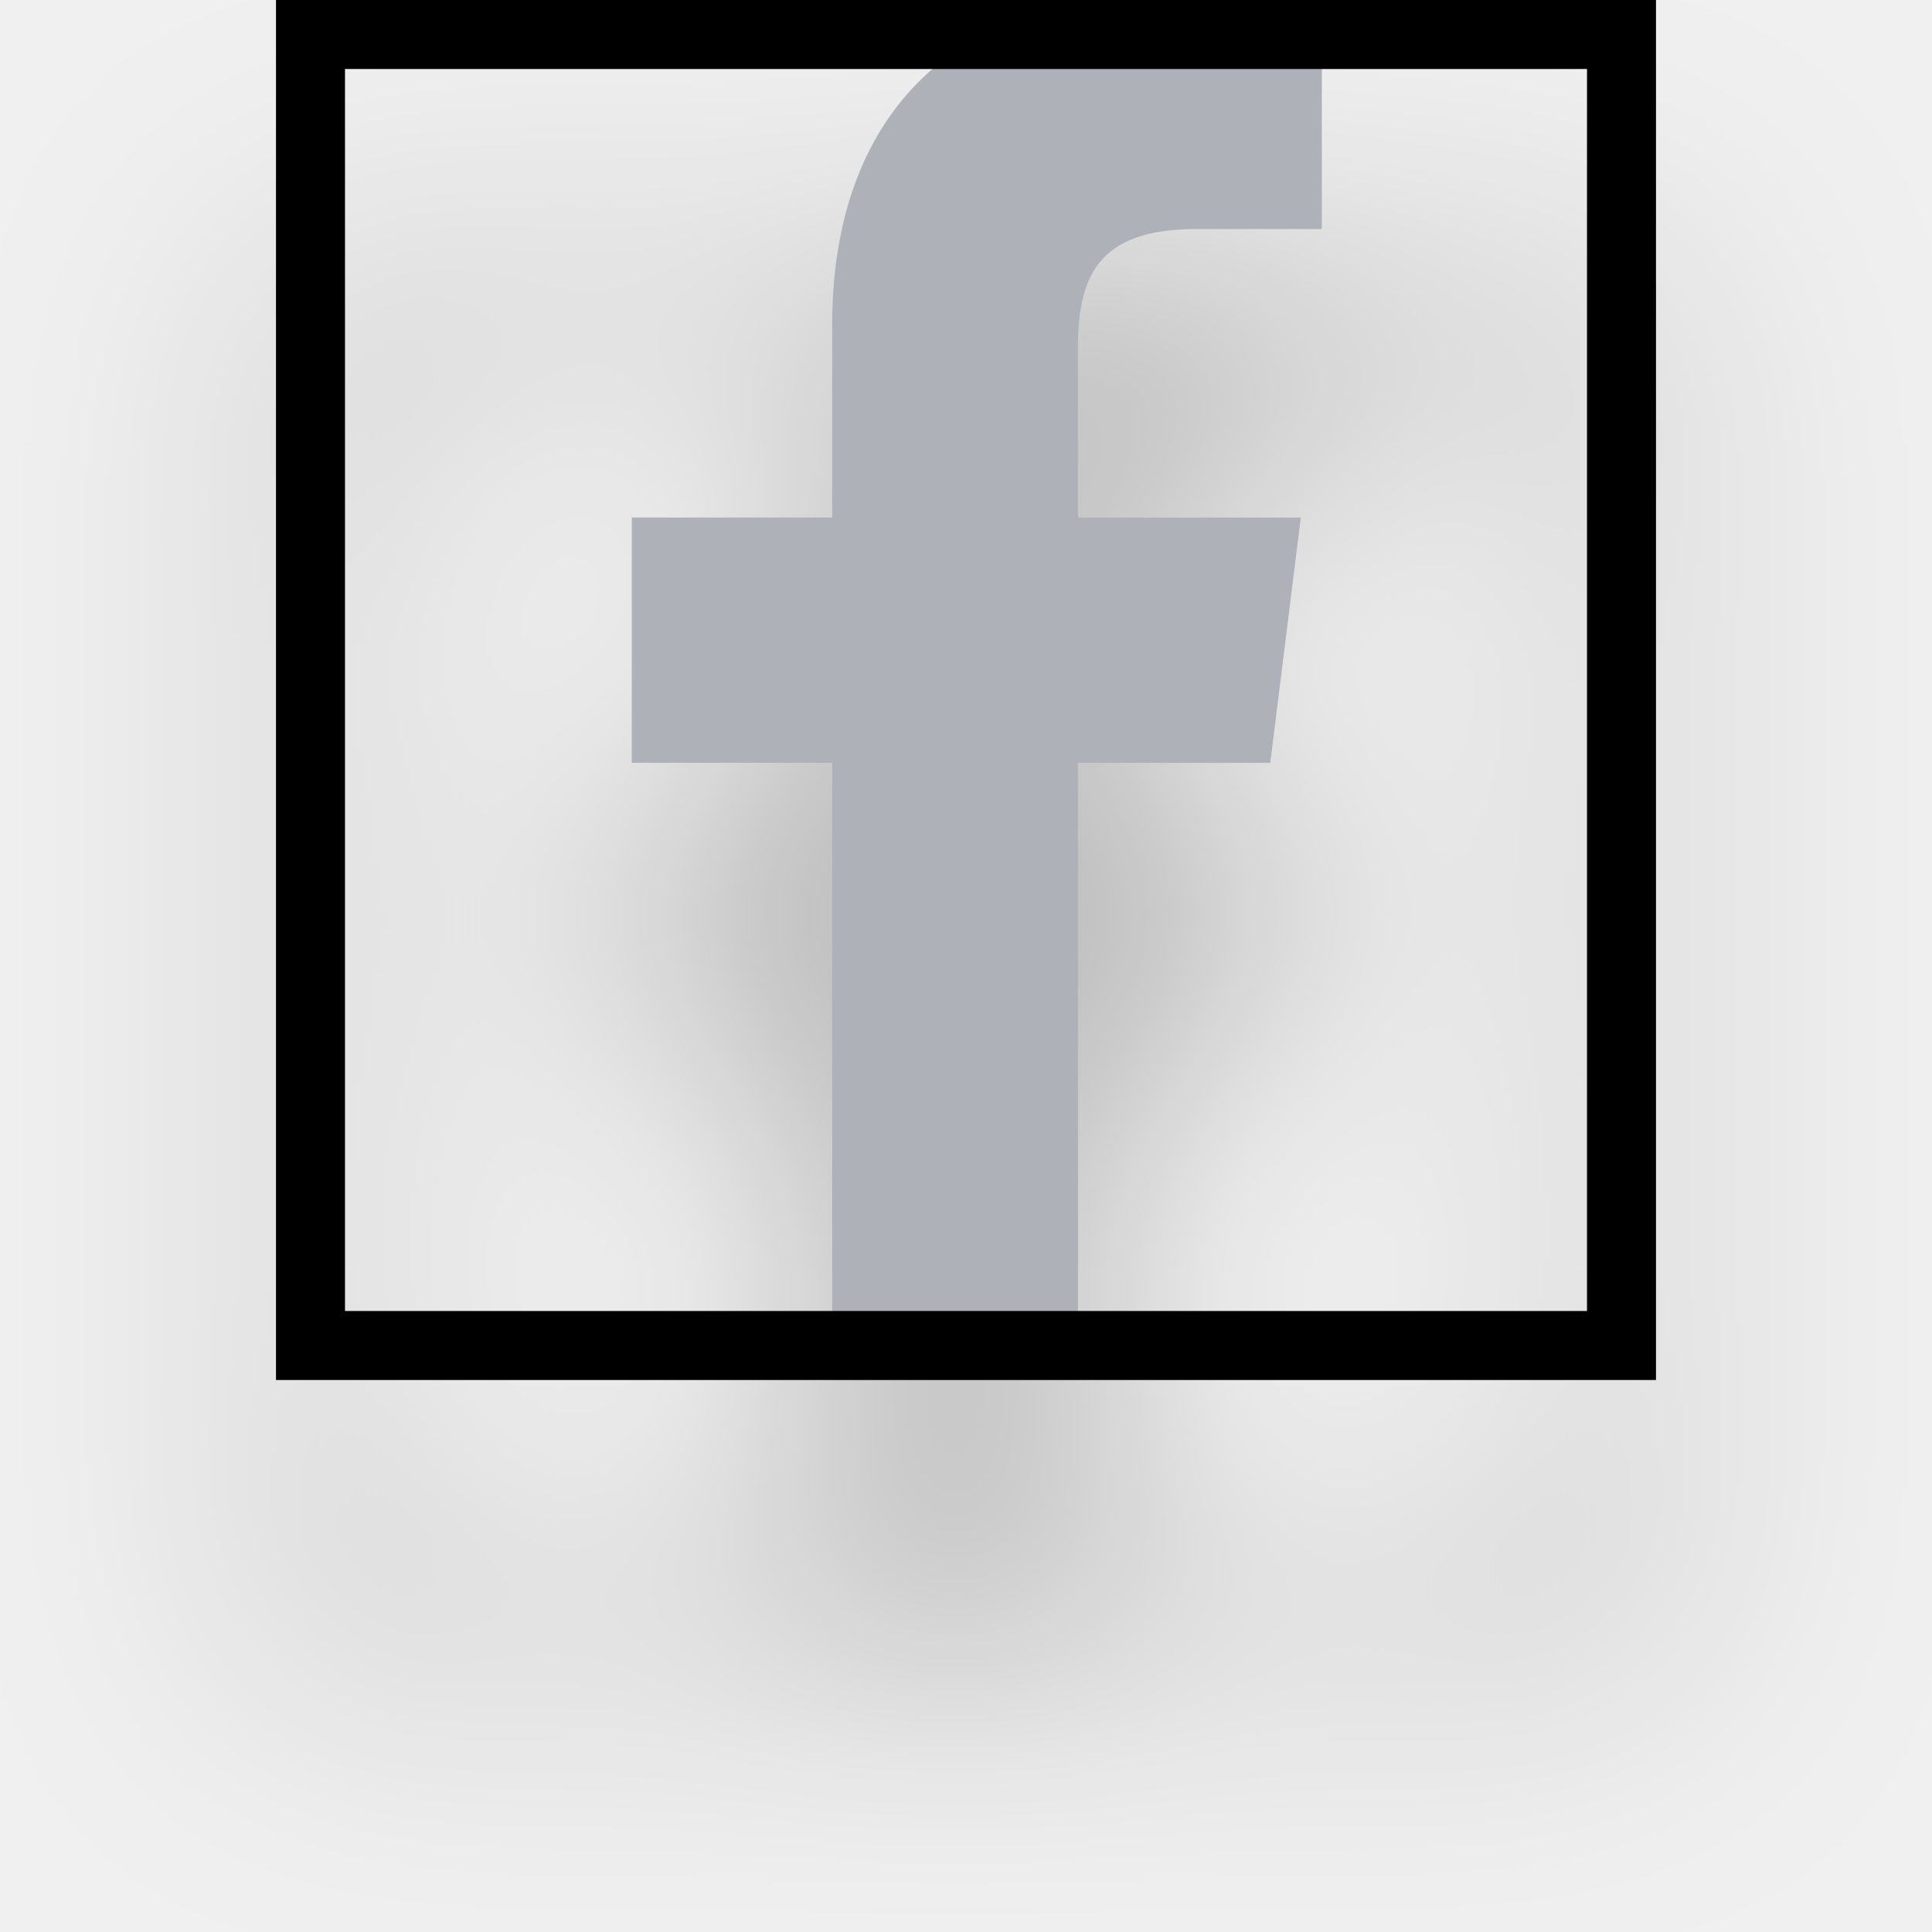
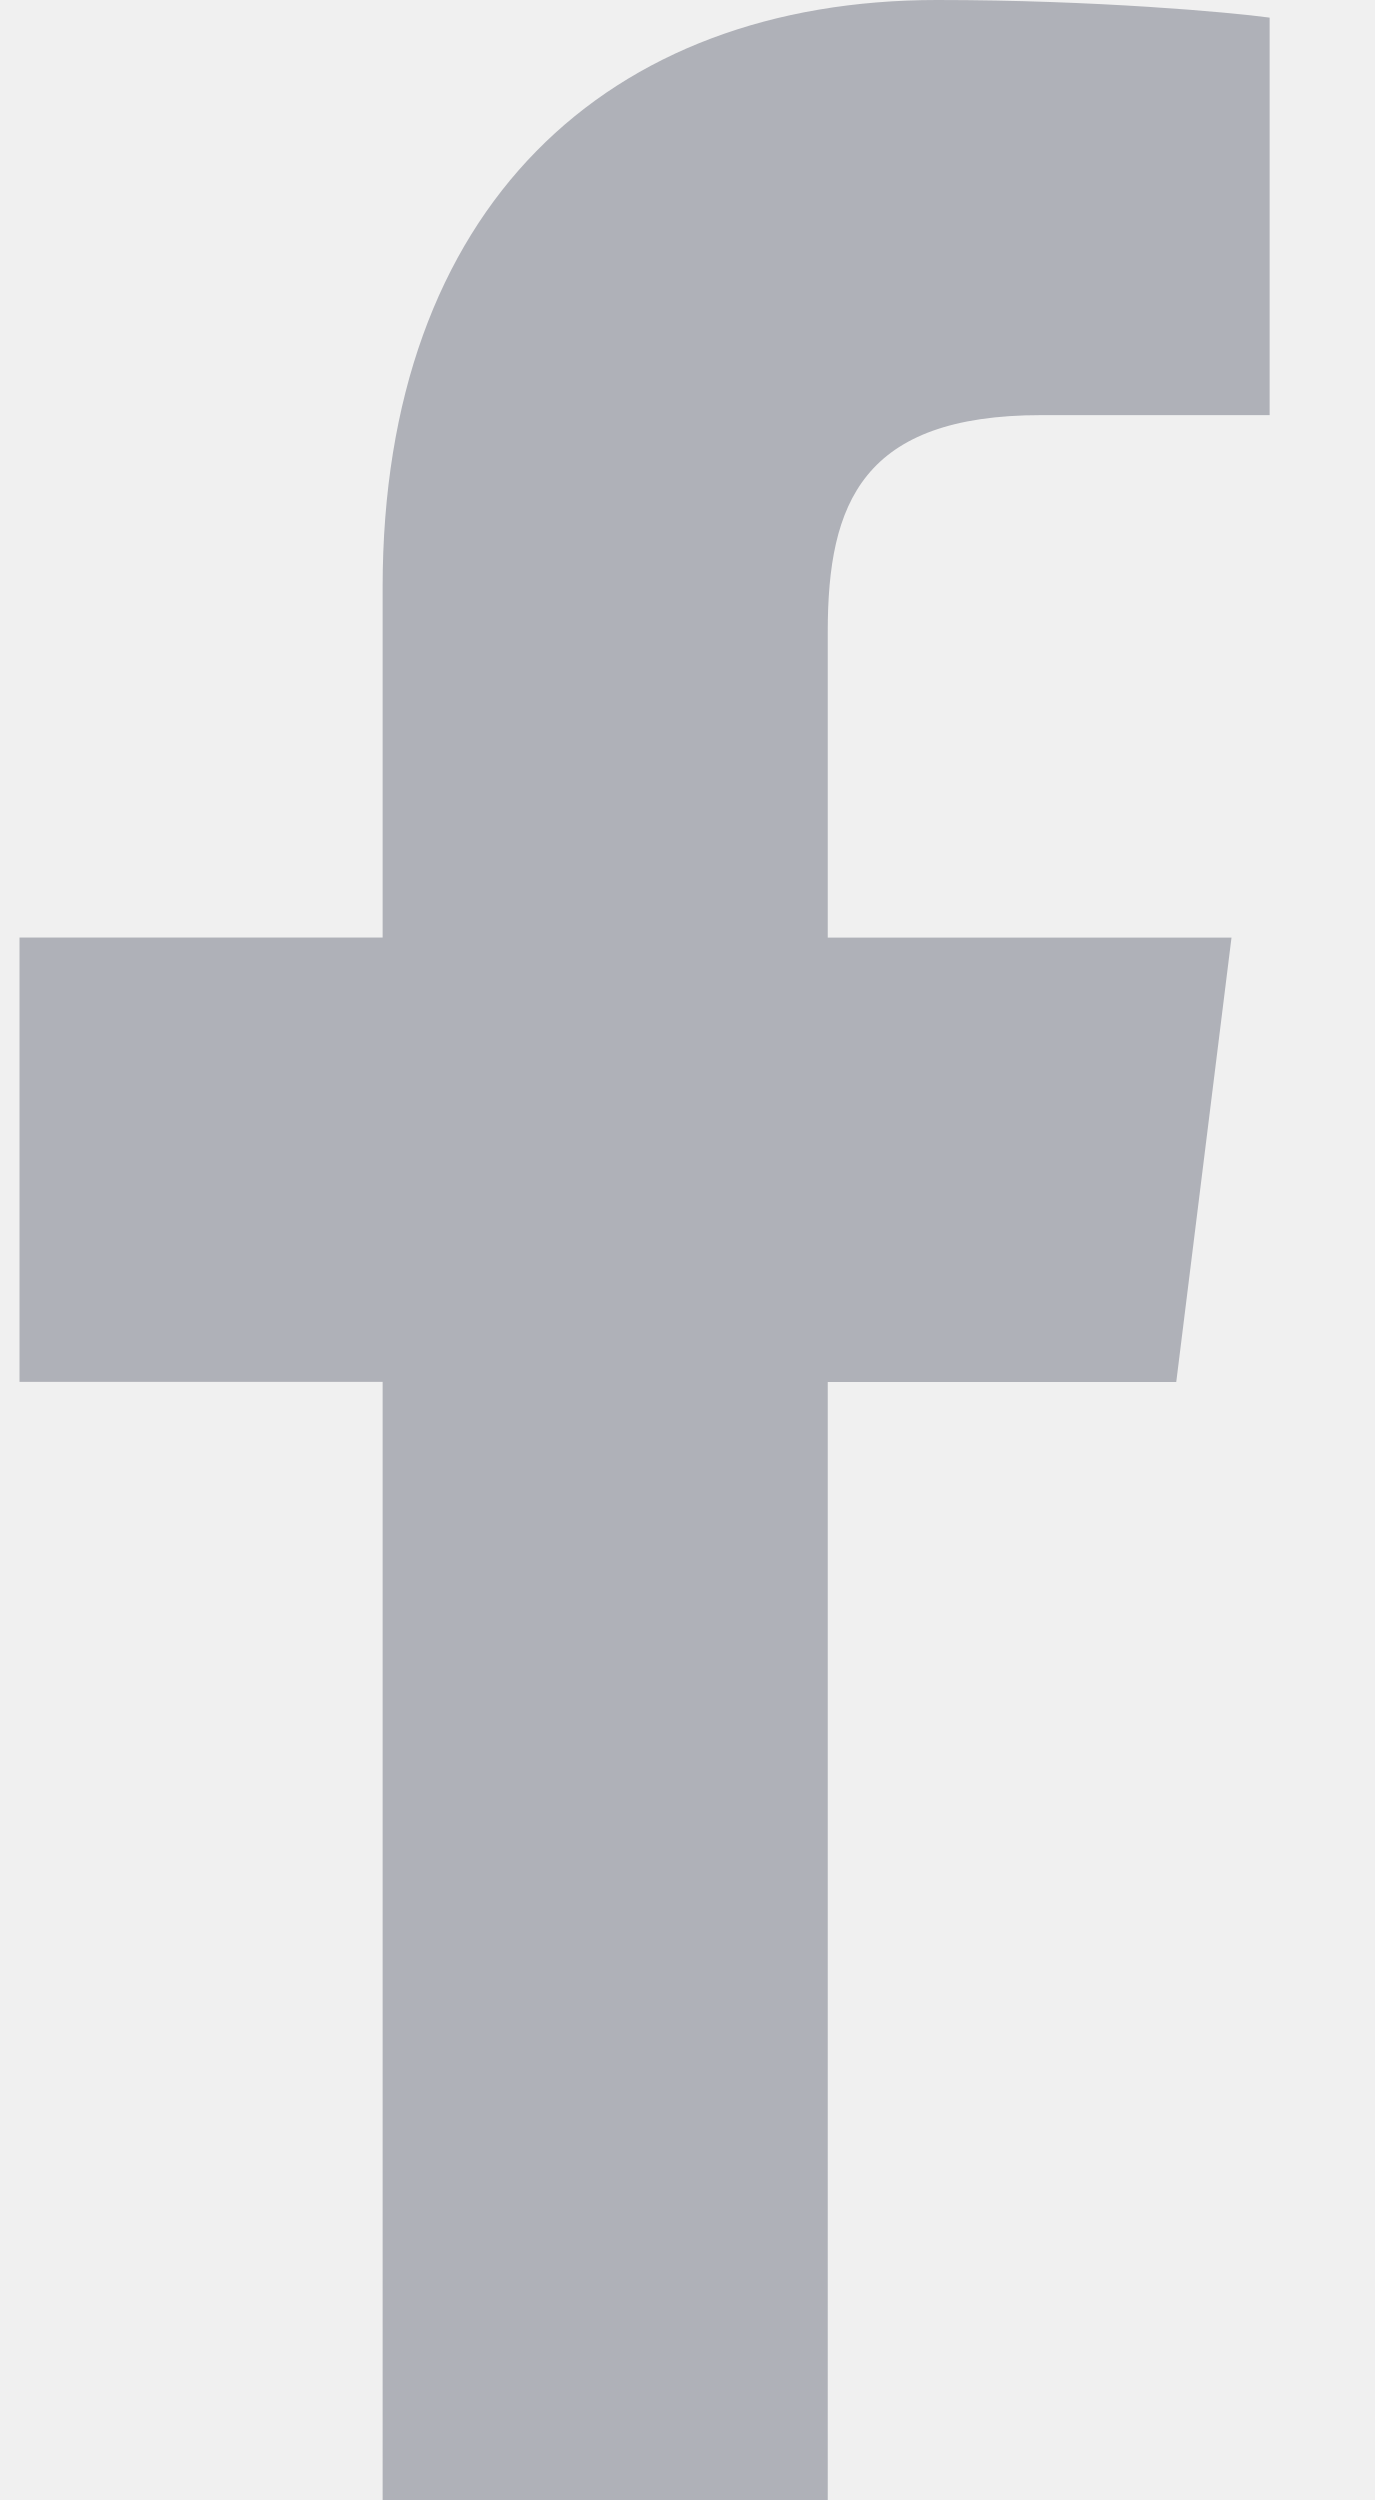
- <svg xmlns="http://www.w3.org/2000/svg" width="28" height="28" fill="none">
-   <g filter="url(#filter0_d)">
-     <g clip-path="url(#clip0)">
-       <path d="M17.33 3.32h1.827V.14a23.578 23.578 0 00-2.66-.14c-2.633 0-4.436 1.656-4.436 4.7v2.8H9.156v3.555h2.905V20h3.562v-8.944h2.787l.442-3.555h-3.23V5.05c0-1.027.277-1.73 1.709-1.73z" fill="#AFB1B8" />
-     </g>
-     <path stroke="#000" d="M4.5.5h19v19h-19z" />
-   </g>
-   <defs>
-     <clipPath id="clip0">
-       <path fill="#fff" d="M4 0h20v20H4z" />
-     </clipPath>
-     <filter id="filter0_d" x="0" y="0" width="28" height="28" filterUnits="userSpaceOnUse" color-interpolation-filters="sRGB">
-       <feFlood flood-opacity="0" result="BackgroundImageFix" />
-       <feColorMatrix in="SourceAlpha" values="0 0 0 0 0 0 0 0 0 0 0 0 0 0 0 0 0 0 127 0" />
-       <feOffset dy="4" />
-       <feGaussianBlur stdDeviation="2" />
-       <feColorMatrix values="0 0 0 0 0 0 0 0 0 0 0 0 0 0 0 0 0 0 0.25 0" />
-       <feBlend in2="BackgroundImageFix" result="effect1_dropShadow" />
-       <feBlend in="SourceGraphic" in2="effect1_dropShadow" result="shape" />
-     </filter>
-   </defs>
+ <svg xmlns="http://www.w3.org/2000/svg" width="11" height="20" viewBox="0 0 11 20" fill="none">
+   <path d="M8.331 3.321H10.157V0.141C9.842 0.098 8.758 0 7.497 0C4.864 0 3.061 1.656 3.061 4.699V7.5H0.156V11.055H3.061V20H6.622V11.056H9.41L9.852 7.501H6.622V5.052C6.622 4.024 6.899 3.321 8.331 3.321Z" fill="#AFB1B8" />
</svg>
